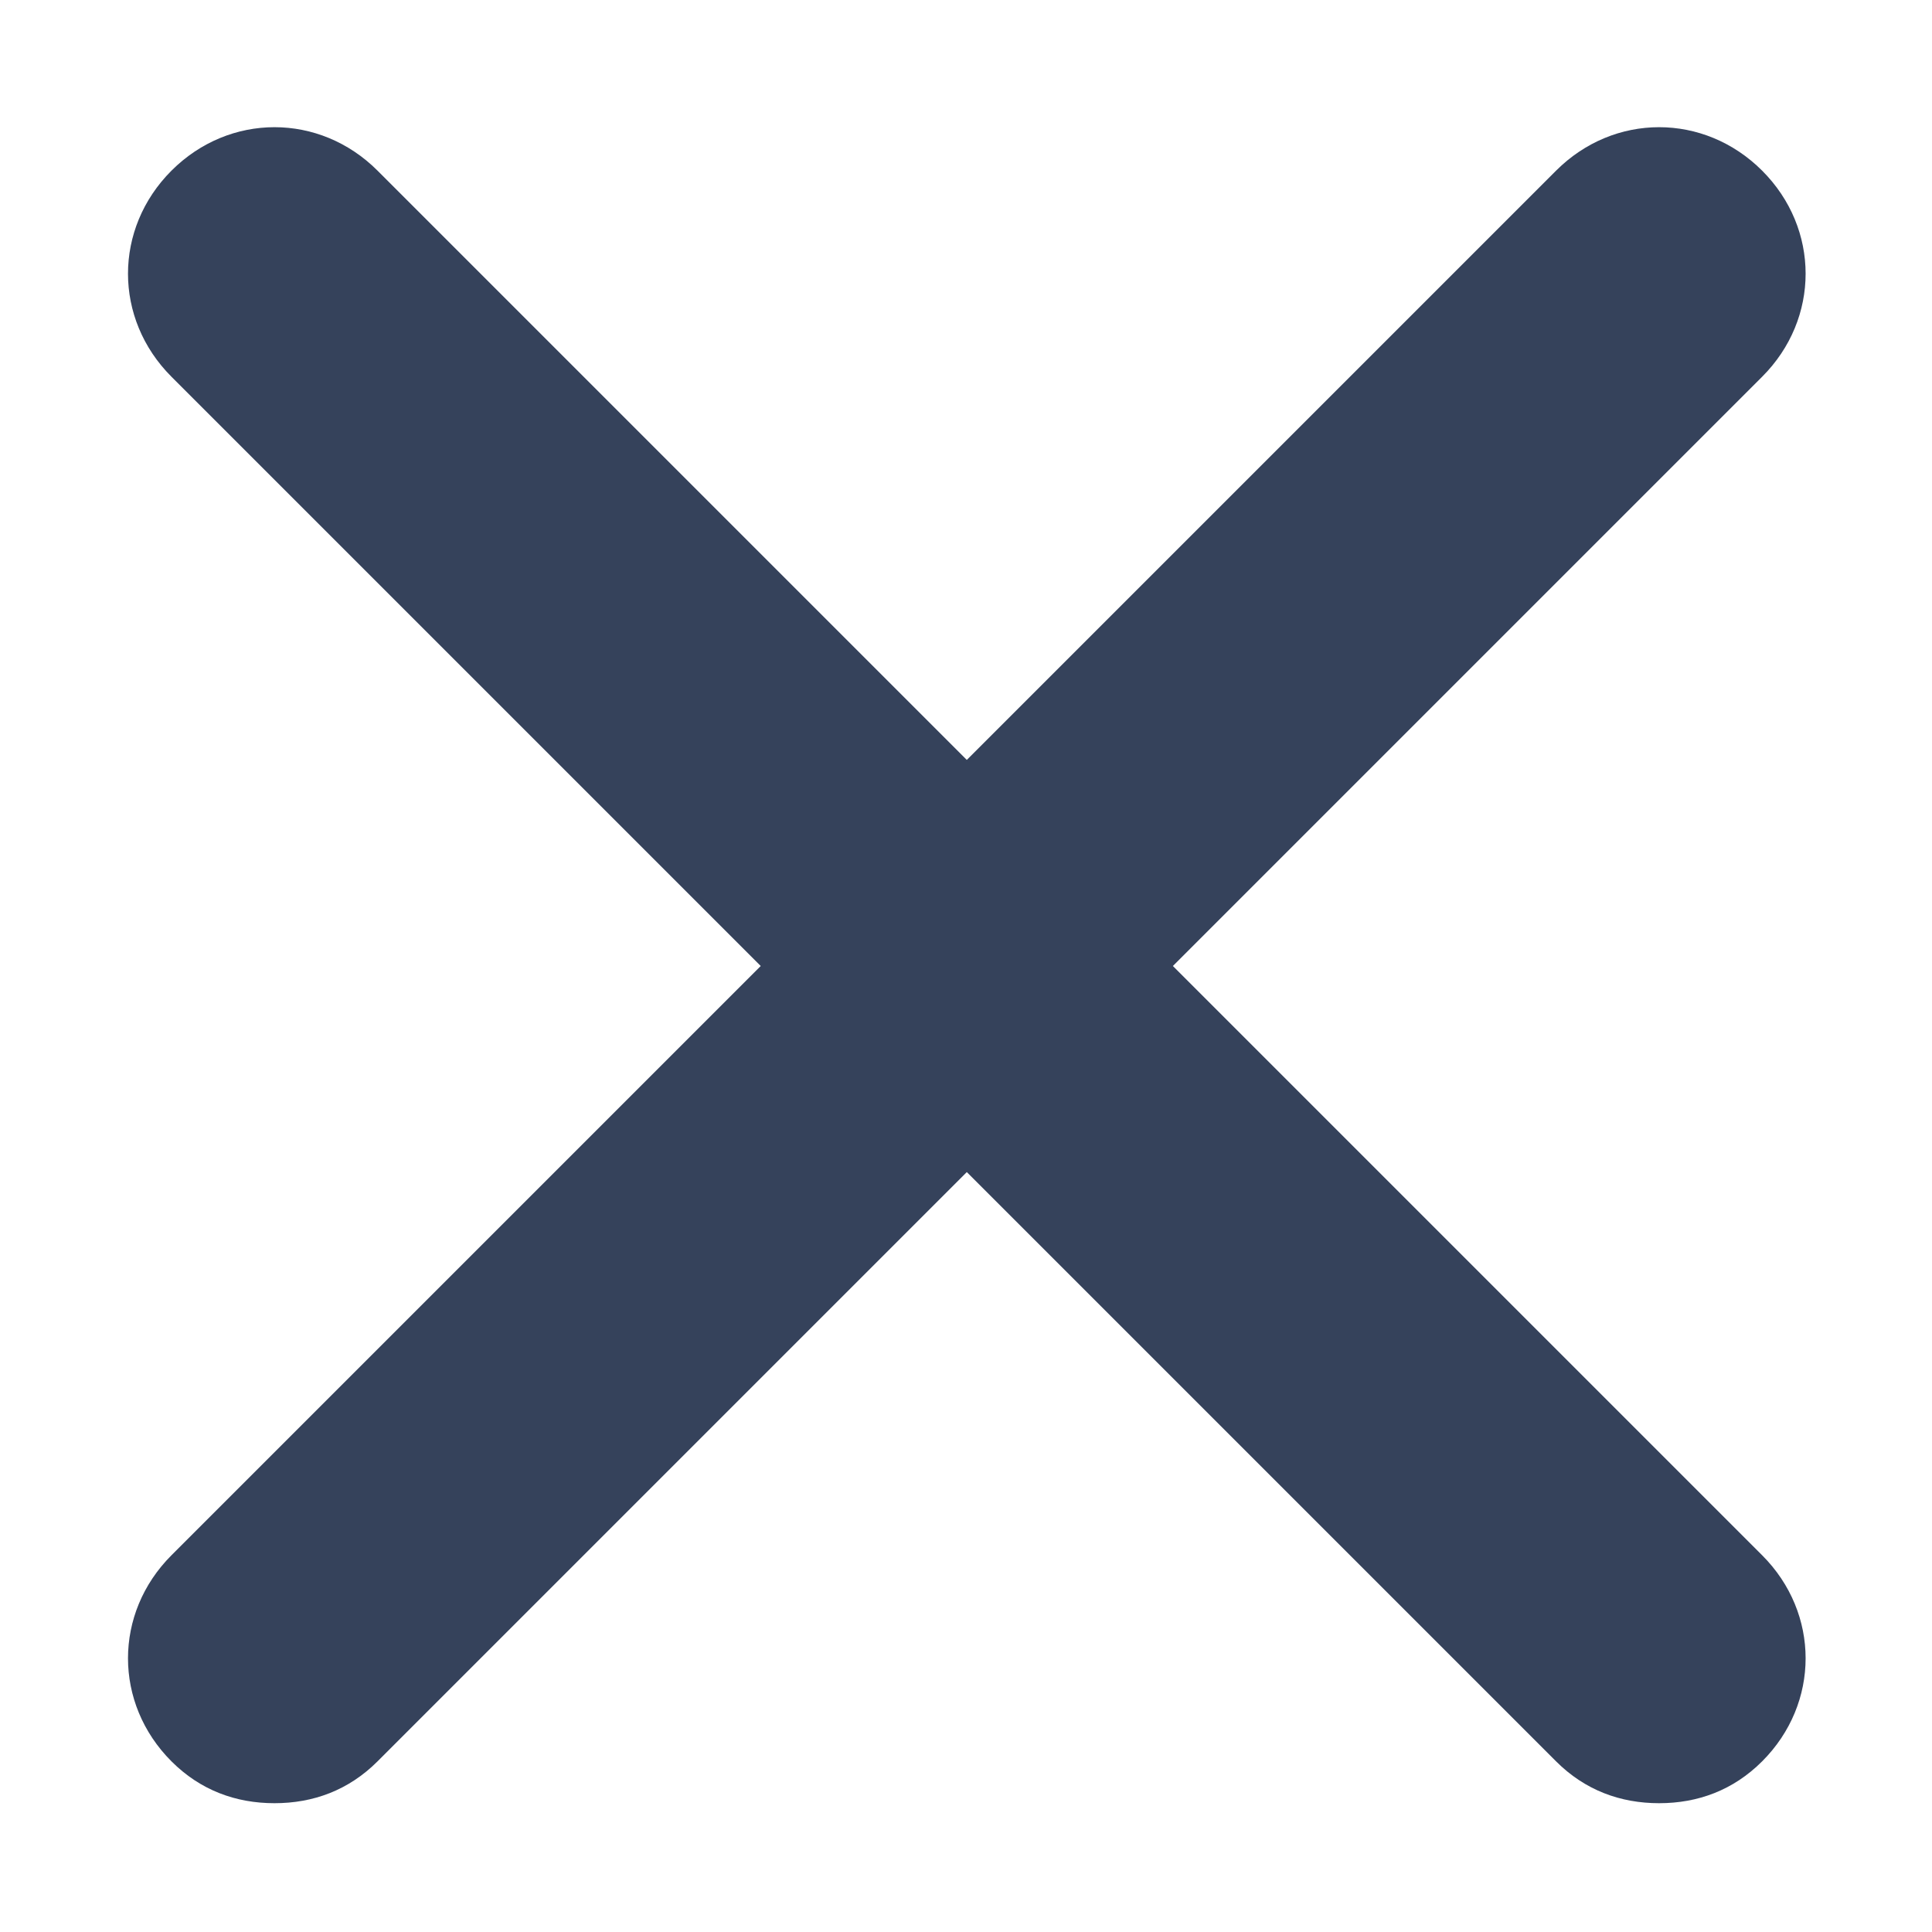
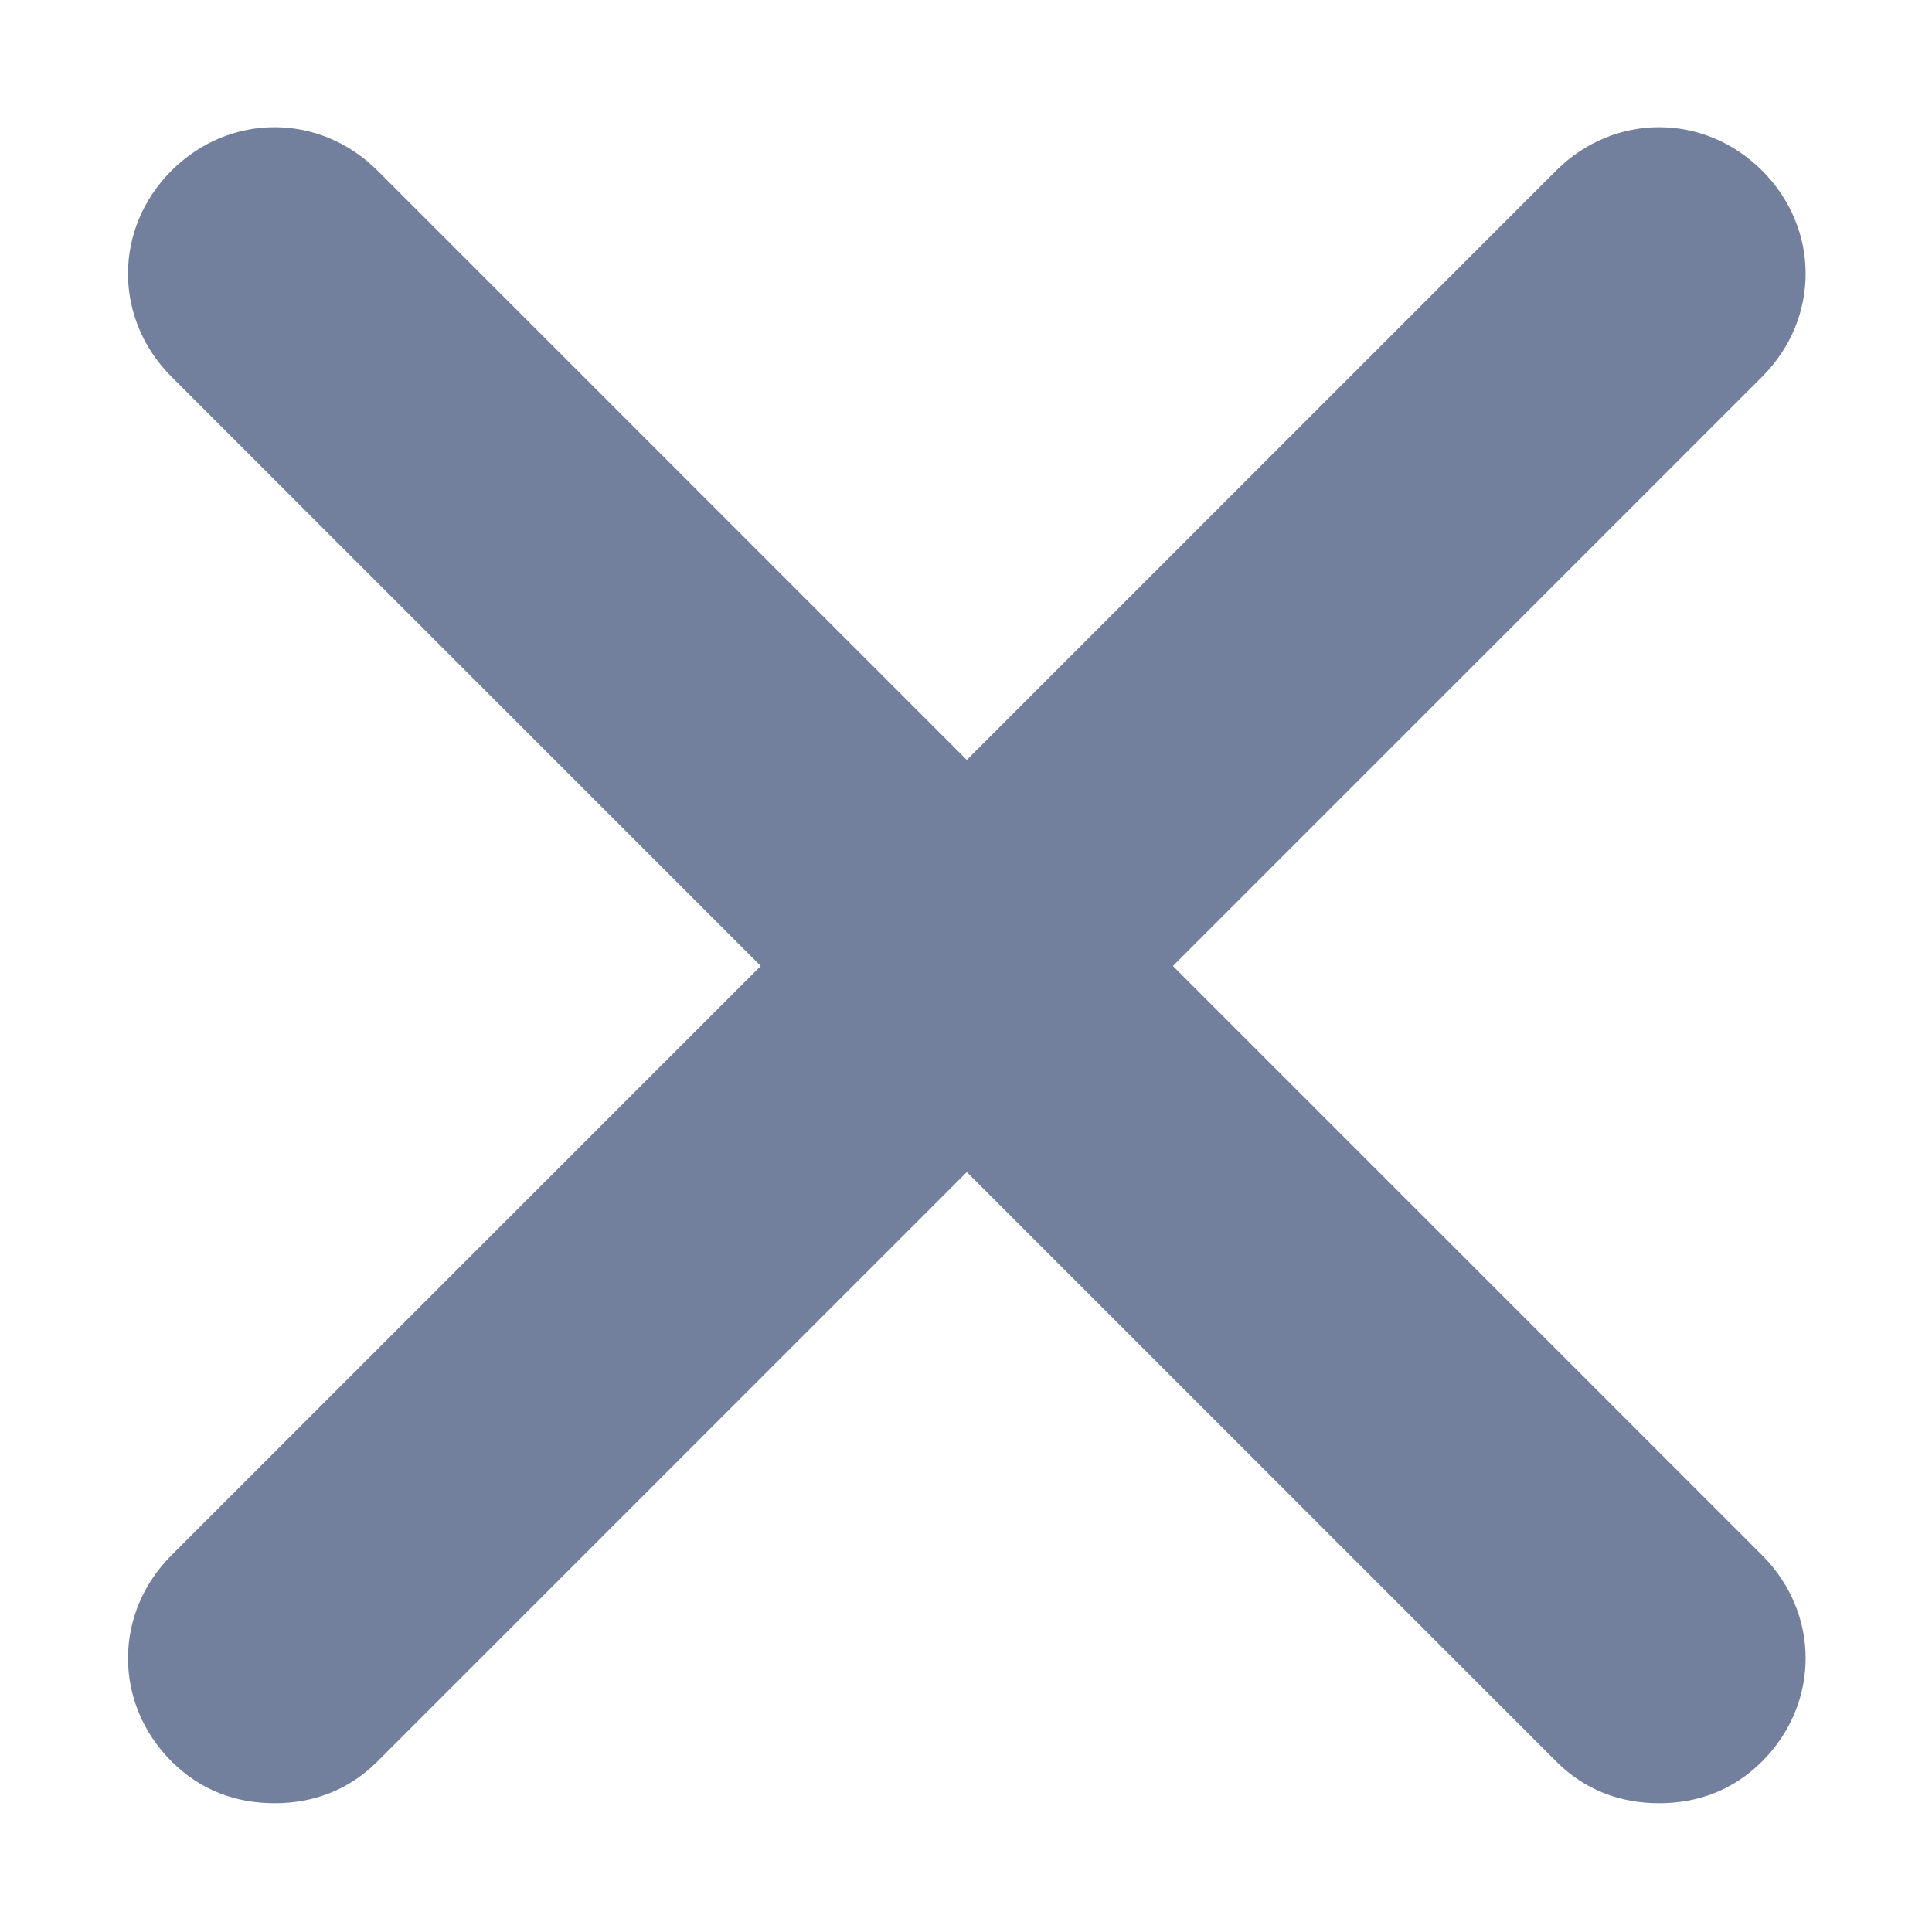
<svg xmlns="http://www.w3.org/2000/svg" width="12" height="12" viewBox="0 0 12 12" fill="none">
-   <path d="M10.945 9.66C11.305 10.02 11.305 10.58 10.945 10.94C10.765 11.12 10.545 11.2 10.305 11.2C10.065 11.2 9.845 11.12 9.665 10.94L6.005 7.28L2.345 10.94C2.165 11.12 1.945 11.2 1.705 11.2C1.465 11.2 1.245 11.12 1.065 10.94C0.705 10.58 0.705 10.02 1.065 9.66L4.725 6L1.065 2.34C0.705 1.98 0.705 1.42 1.065 1.06C1.425 0.7 1.985 0.7 2.345 1.06L6.005 4.72L9.665 1.06C10.025 0.7 10.585 0.7 10.945 1.06C11.305 1.42 11.305 1.98 10.945 2.34L7.285 6L10.945 9.66Z" fill="#35425B" />
+   <path d="M10.945 9.66C11.305 10.02 11.305 10.58 10.945 10.94C10.765 11.12 10.545 11.2 10.305 11.2C10.065 11.2 9.845 11.12 9.665 10.94L6.005 7.28L2.345 10.94C2.165 11.12 1.945 11.2 1.705 11.2C1.465 11.2 1.245 11.12 1.065 10.94C0.705 10.58 0.705 10.02 1.065 9.66L4.725 6L1.065 2.34C0.705 1.98 0.705 1.42 1.065 1.06C1.425 0.7 1.985 0.7 2.345 1.06L6.005 4.72L9.665 1.06C10.025 0.7 10.585 0.7 10.945 1.06C11.305 1.42 11.305 1.98 10.945 2.34L7.285 6L10.945 9.66Z" fill="#72809D" />
</svg>
